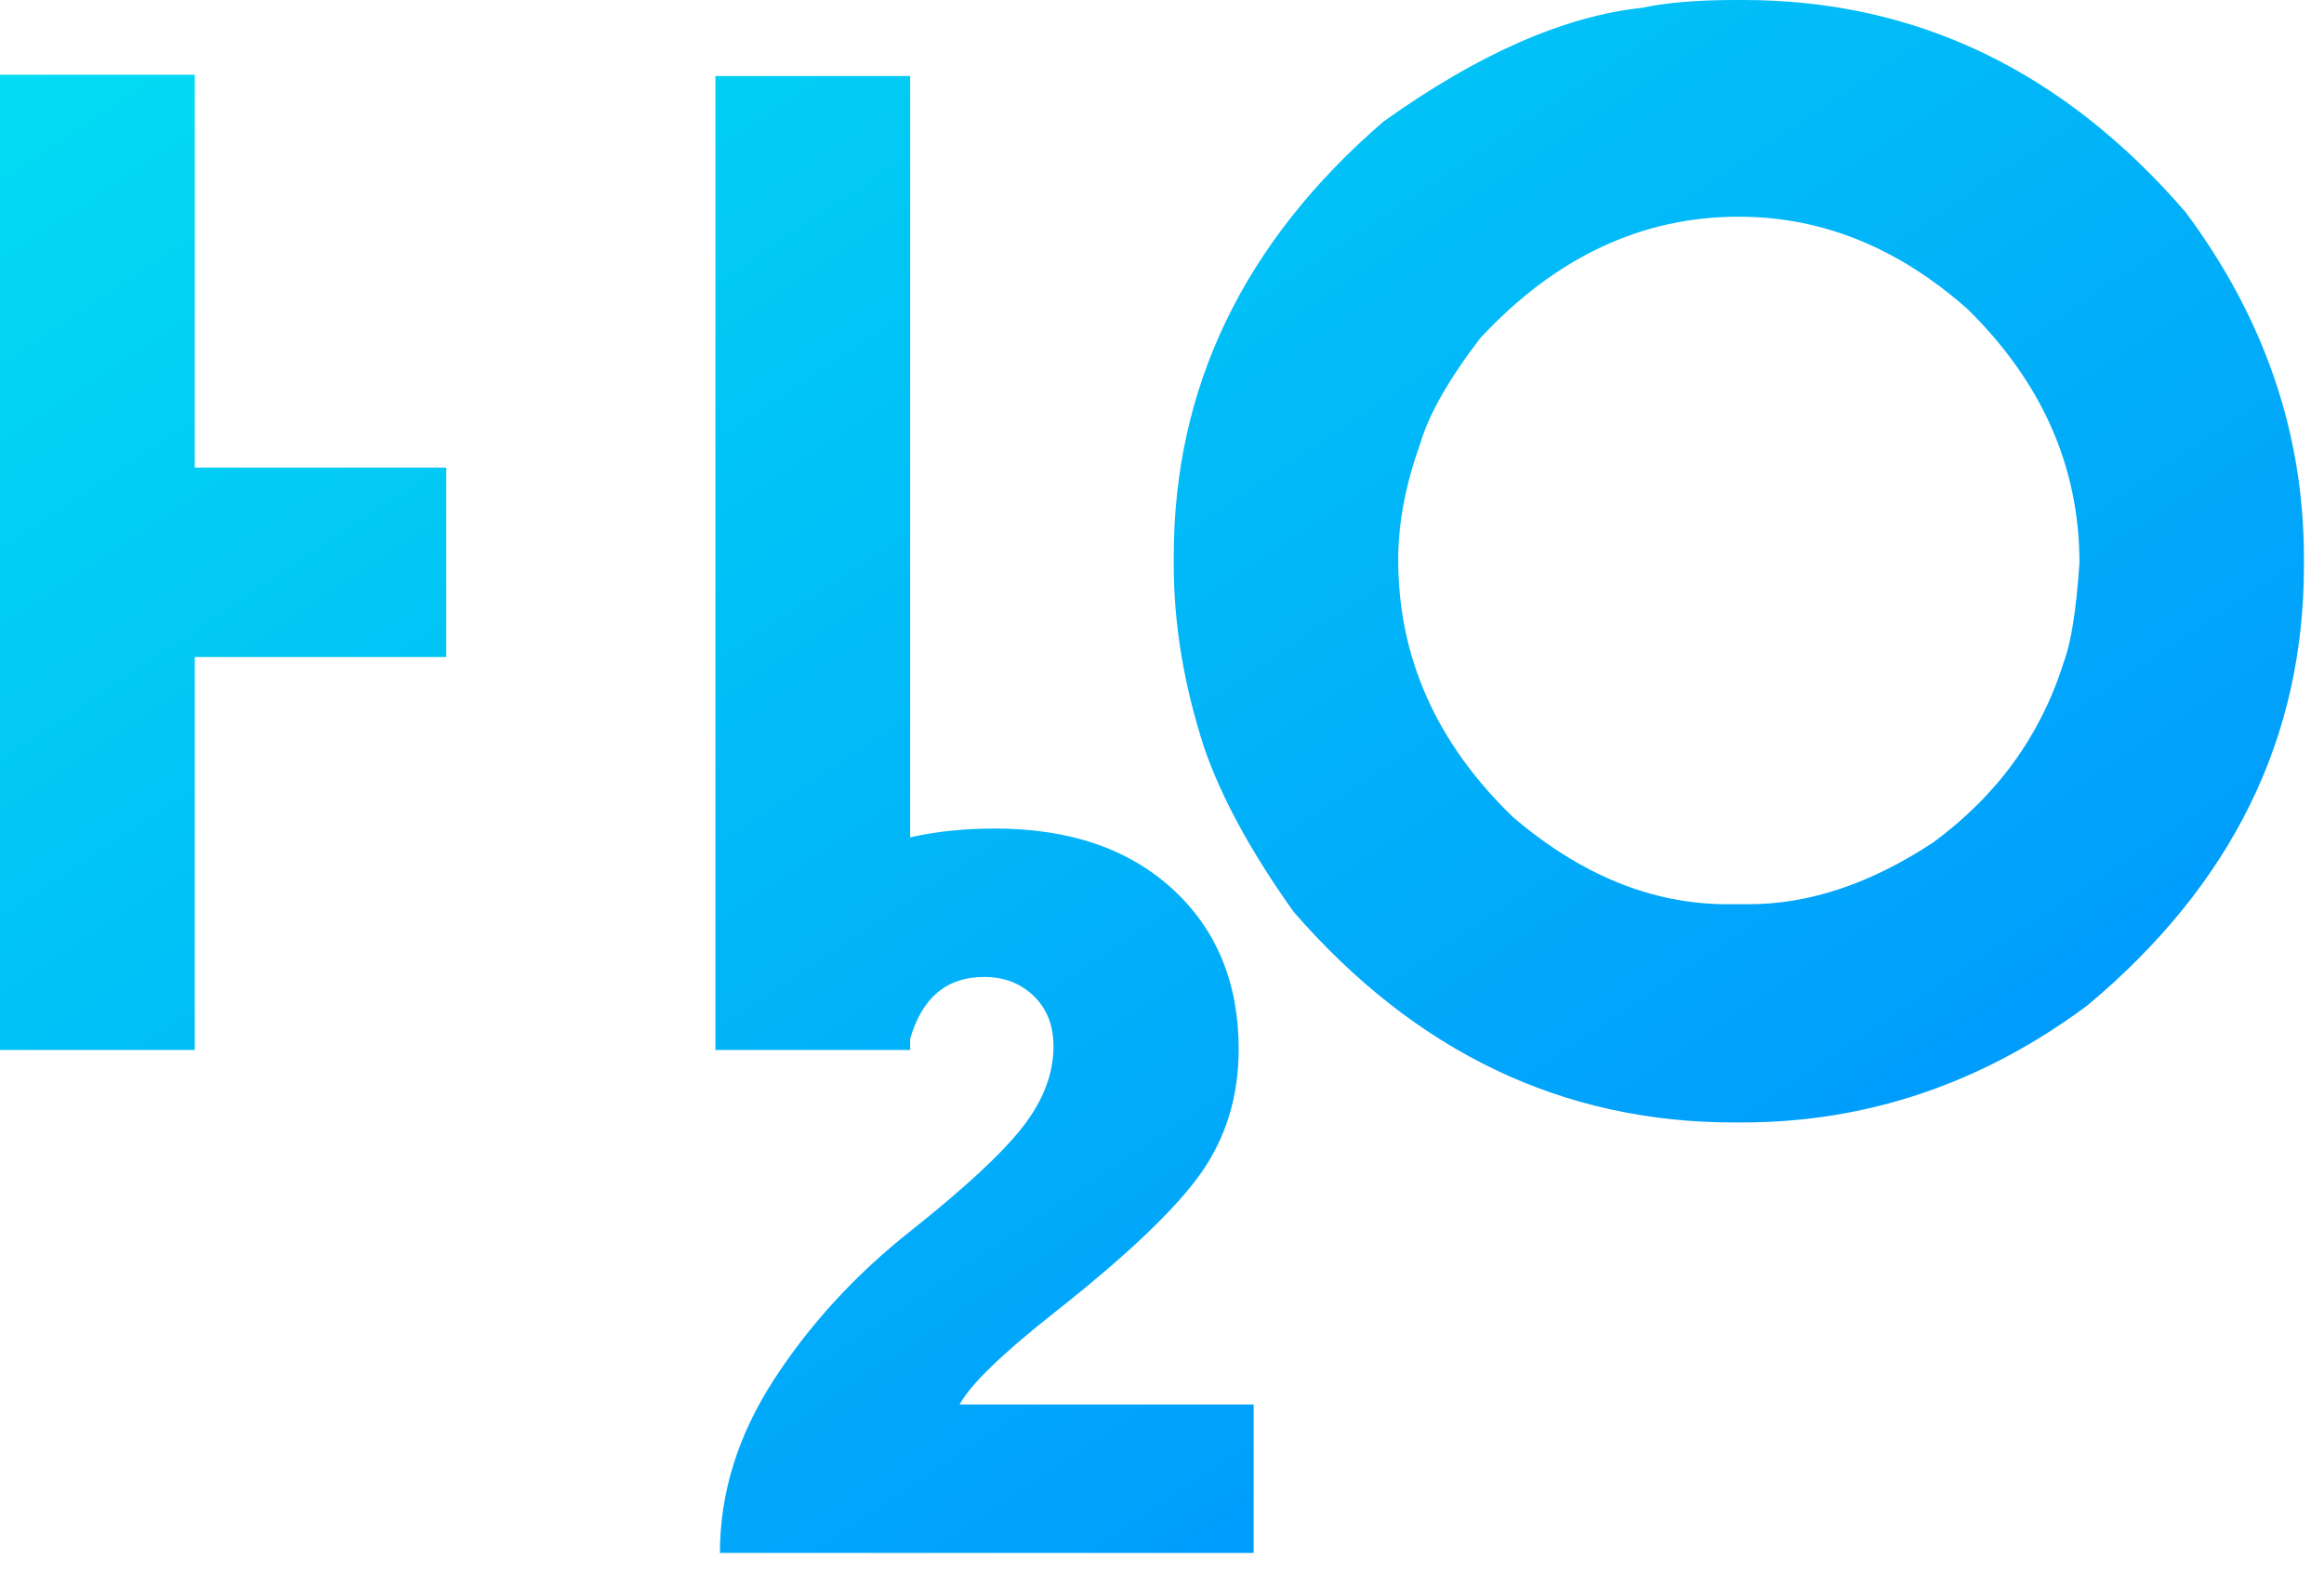
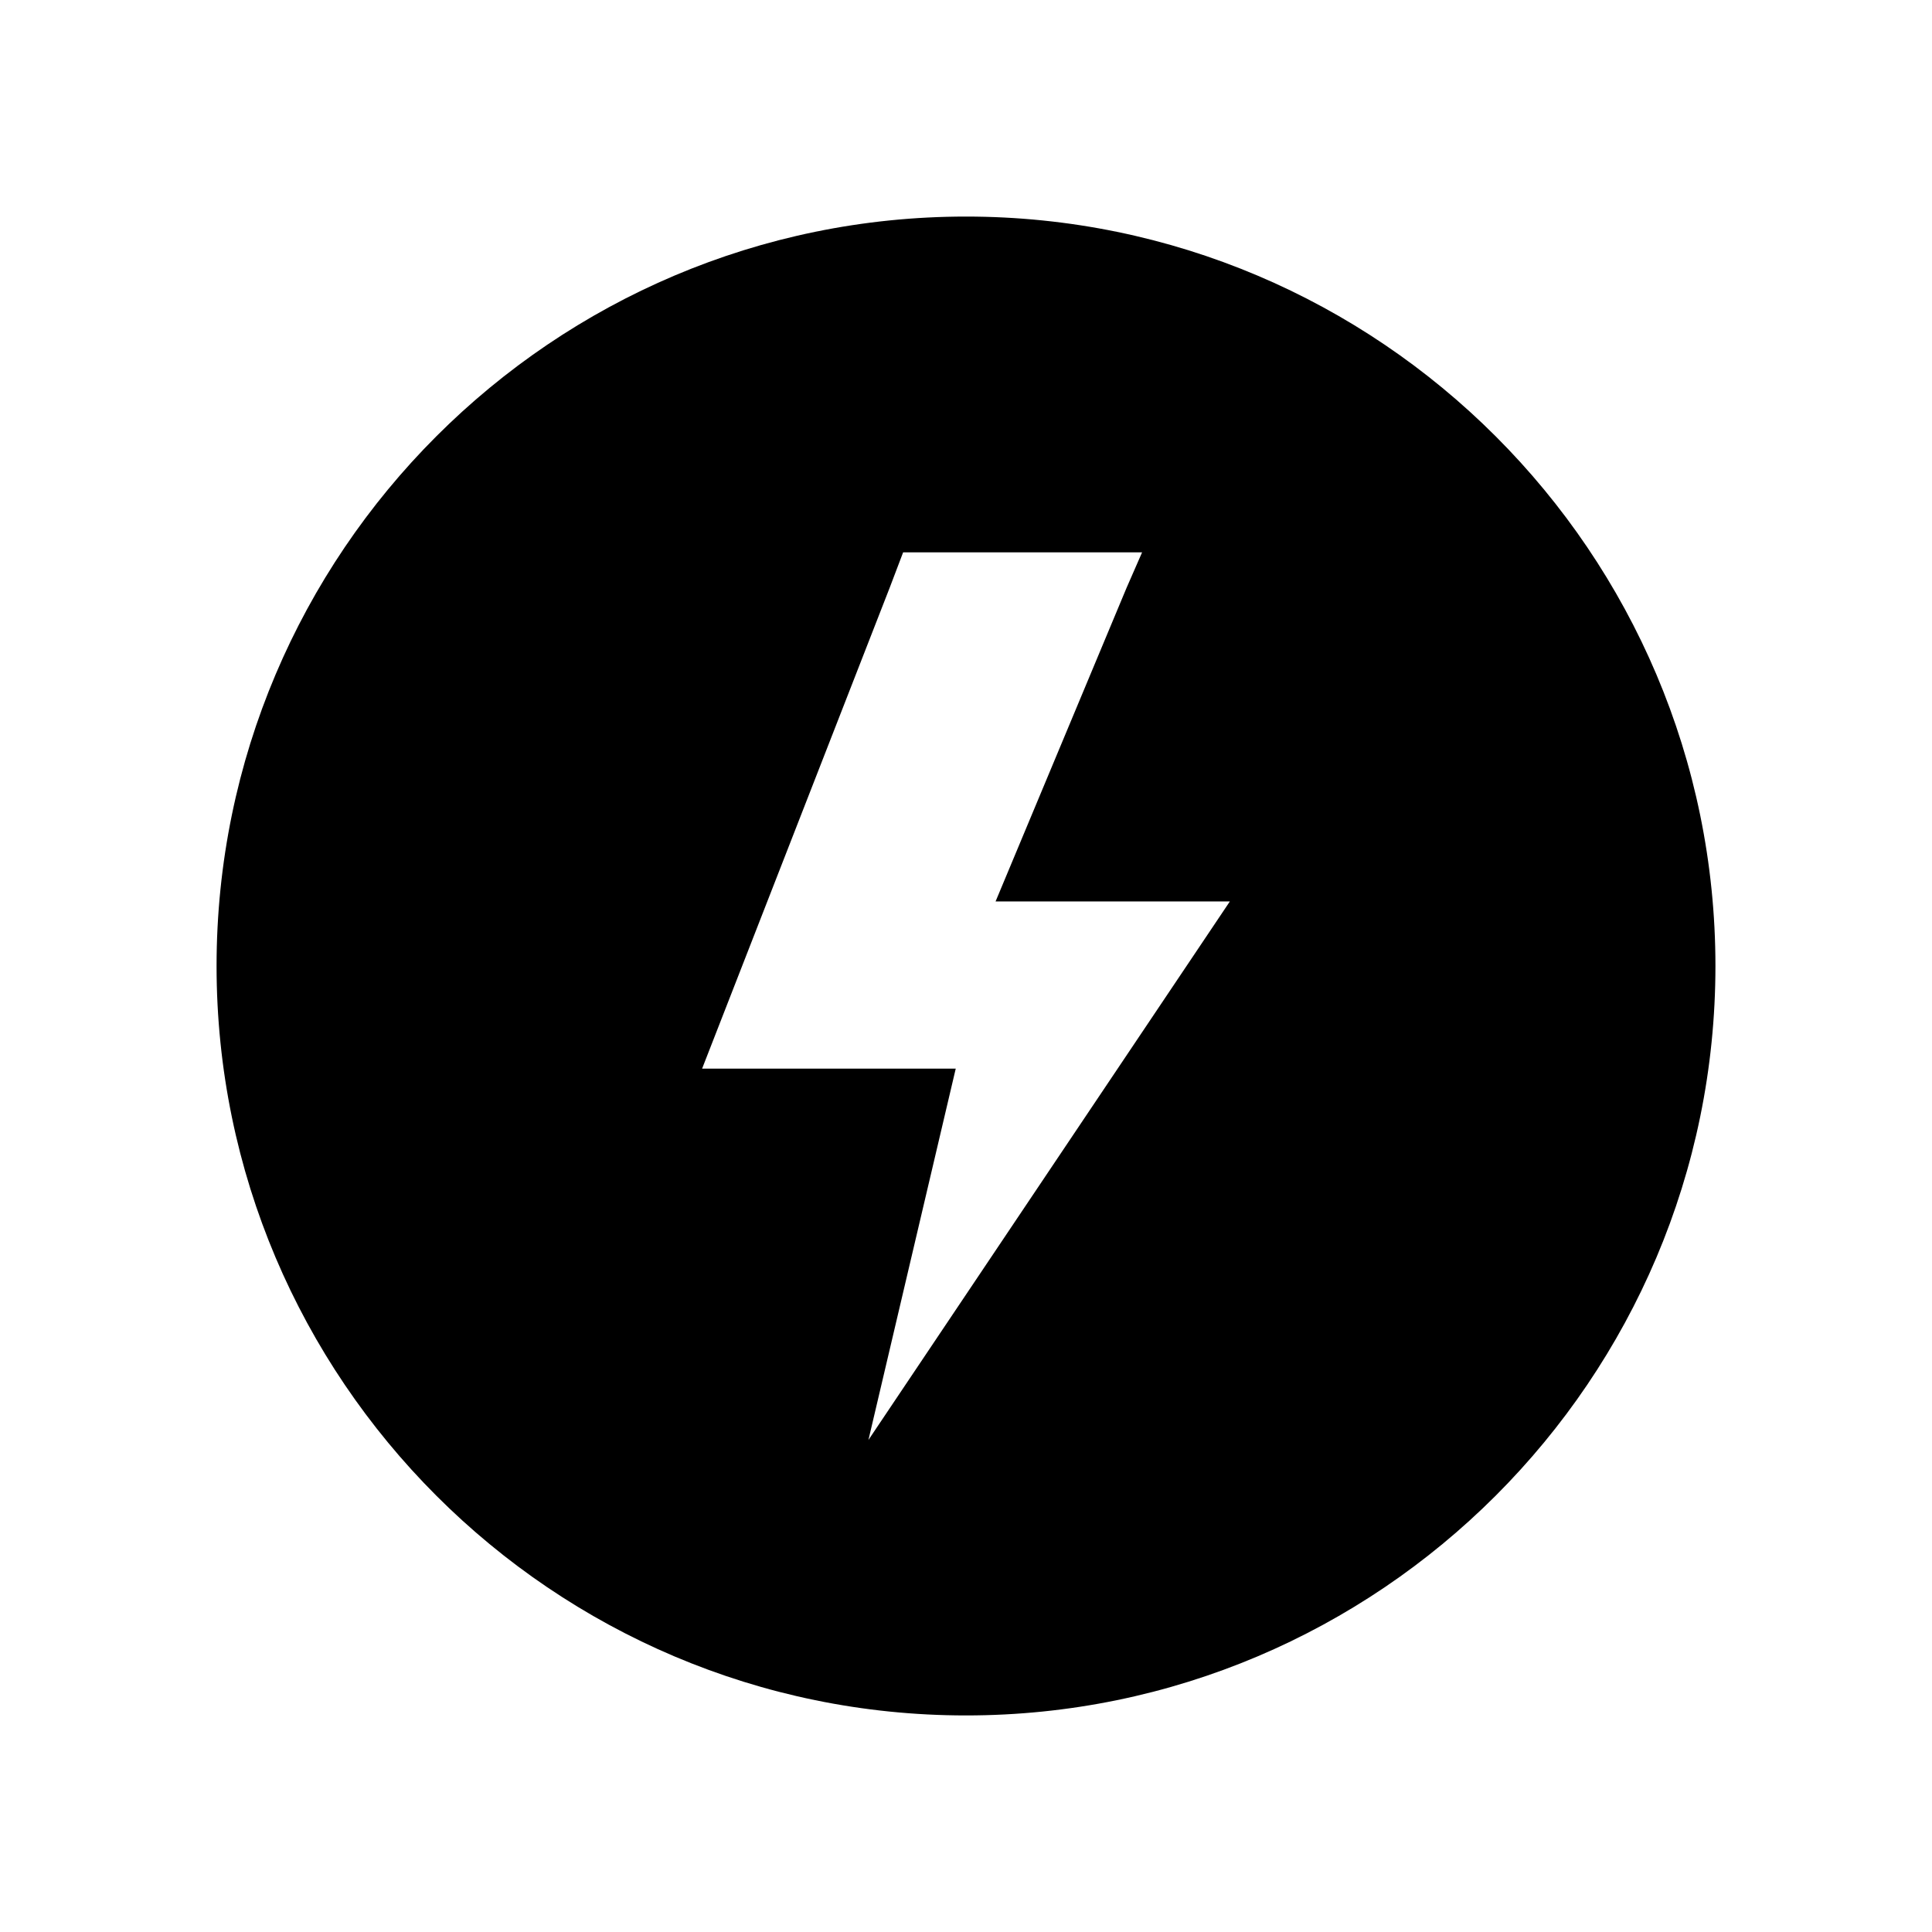
- <svg xmlns="http://www.w3.org/2000/svg" width="99px" height="67px" viewBox="0 0 99 67" version="1.1">
-   <defs>
-     <linearGradient x1="100%" y1="100%" x2="0%" y2="0%" id="linearGradient-1">
-       <stop stop-color="#0089FF" offset="0%" />
-       <stop stop-color="#02DEF2" offset="100%" />
-     </linearGradient>
-   </defs>
-   <g id="logo" stroke="none" stroke-width="1" fill="none" fill-rule="evenodd">
-     <path d="M0,3.183 L8.297,3.183 L8.297,19.92 L19.01,19.92 L19.01,27.987 L8.297,27.987 L8.297,44.725 L0,44.725 L0,3.183 Z M38.772,35.667 L38.772,3.24 L30.476,3.24 L30.476,44.725 L38.772,44.725 L38.772,44.244 C39.282,42.491 40.331,41.614 41.92,41.614 C42.771,41.614 43.476,41.885 44.037,42.426 C44.598,42.968 44.878,43.683 44.878,44.572 C44.878,45.732 44.443,46.873 43.573,47.994 C42.703,49.116 41.098,50.604 38.759,52.46 C36.42,54.316 34.486,56.424 32.959,58.782 C31.432,61.141 30.668,63.596 30.668,66.148 L53.404,66.148 L53.404,59.826 L40.876,59.826 C41.34,58.976 42.674,57.68 44.878,55.94 C47.971,53.504 50.059,51.523 51.142,49.995 C52.225,48.468 52.766,46.699 52.766,44.688 C52.766,41.866 51.828,39.594 49.953,37.873 C48.078,36.153 45.555,35.292 42.384,35.292 C41.071,35.292 39.867,35.417 38.772,35.667 Z M73.939,0 L74.271,0 C81.62,0 87.896,3.01 93.098,9.031 C96.462,13.547 98.145,18.461 98.145,23.773 L98.145,24.105 C98.145,31.454 95.068,37.697 88.914,42.832 C84.443,46.152 79.54,47.812 74.205,47.812 L73.873,47.812 C66.568,47.812 60.315,44.824 55.113,38.848 C53.298,36.302 52.025,33.967 51.295,31.842 C50.432,29.186 50,26.585 50,24.039 L50,23.707 C50,16.491 52.977,10.315 58.932,5.18 C62.96,2.302 66.635,0.686 69.955,0.332 C70.973,0.111 72.301,0 73.939,0 Z M59.562,23.84 C59.562,28.001 61.189,31.654 64.443,34.797 C67.343,37.276 70.387,38.516 73.574,38.516 L74.504,38.516 C77.072,38.516 79.684,37.641 82.34,35.893 C85.085,33.878 86.944,31.311 87.918,28.189 C88.228,27.37 88.449,25.965 88.582,23.973 C88.582,19.9 86.999,16.303 83.834,13.182 C80.868,10.548 77.614,9.23 74.072,9.23 C69.933,9.23 66.258,10.957 63.049,14.41 C61.699,16.181 60.846,17.686 60.492,18.926 C59.872,20.652 59.562,22.29 59.562,23.84 Z" id="Combined-Shape" fill="url(#linearGradient-1)" />
-   </g>
+ <svg xmlns="http://www.w3.org/2000/svg" version="1.1" id="Layer_1" x="0px" y="0px" width="64px" height="64px" viewBox="0 0 64 64" enable-background="new 0 0 64 64" xml:space="preserve">
+   <path d="M32,7.174C18.311,7.174,7.174,18.311,7.174,32c0,13.689,11.137,24.826,24.826,24.826c13.689,0,24.826-11.137,24.826-24.826  C56.826,18.311,45.689,7.174,32,7.174z M28.768,47.701L31.66,35.4h-8.402l6.216-15.936l0.443-1.166h7.916l-0.513,1.172l-4.34,10.391  h7.761L28.768,47.701z" />
</svg>
